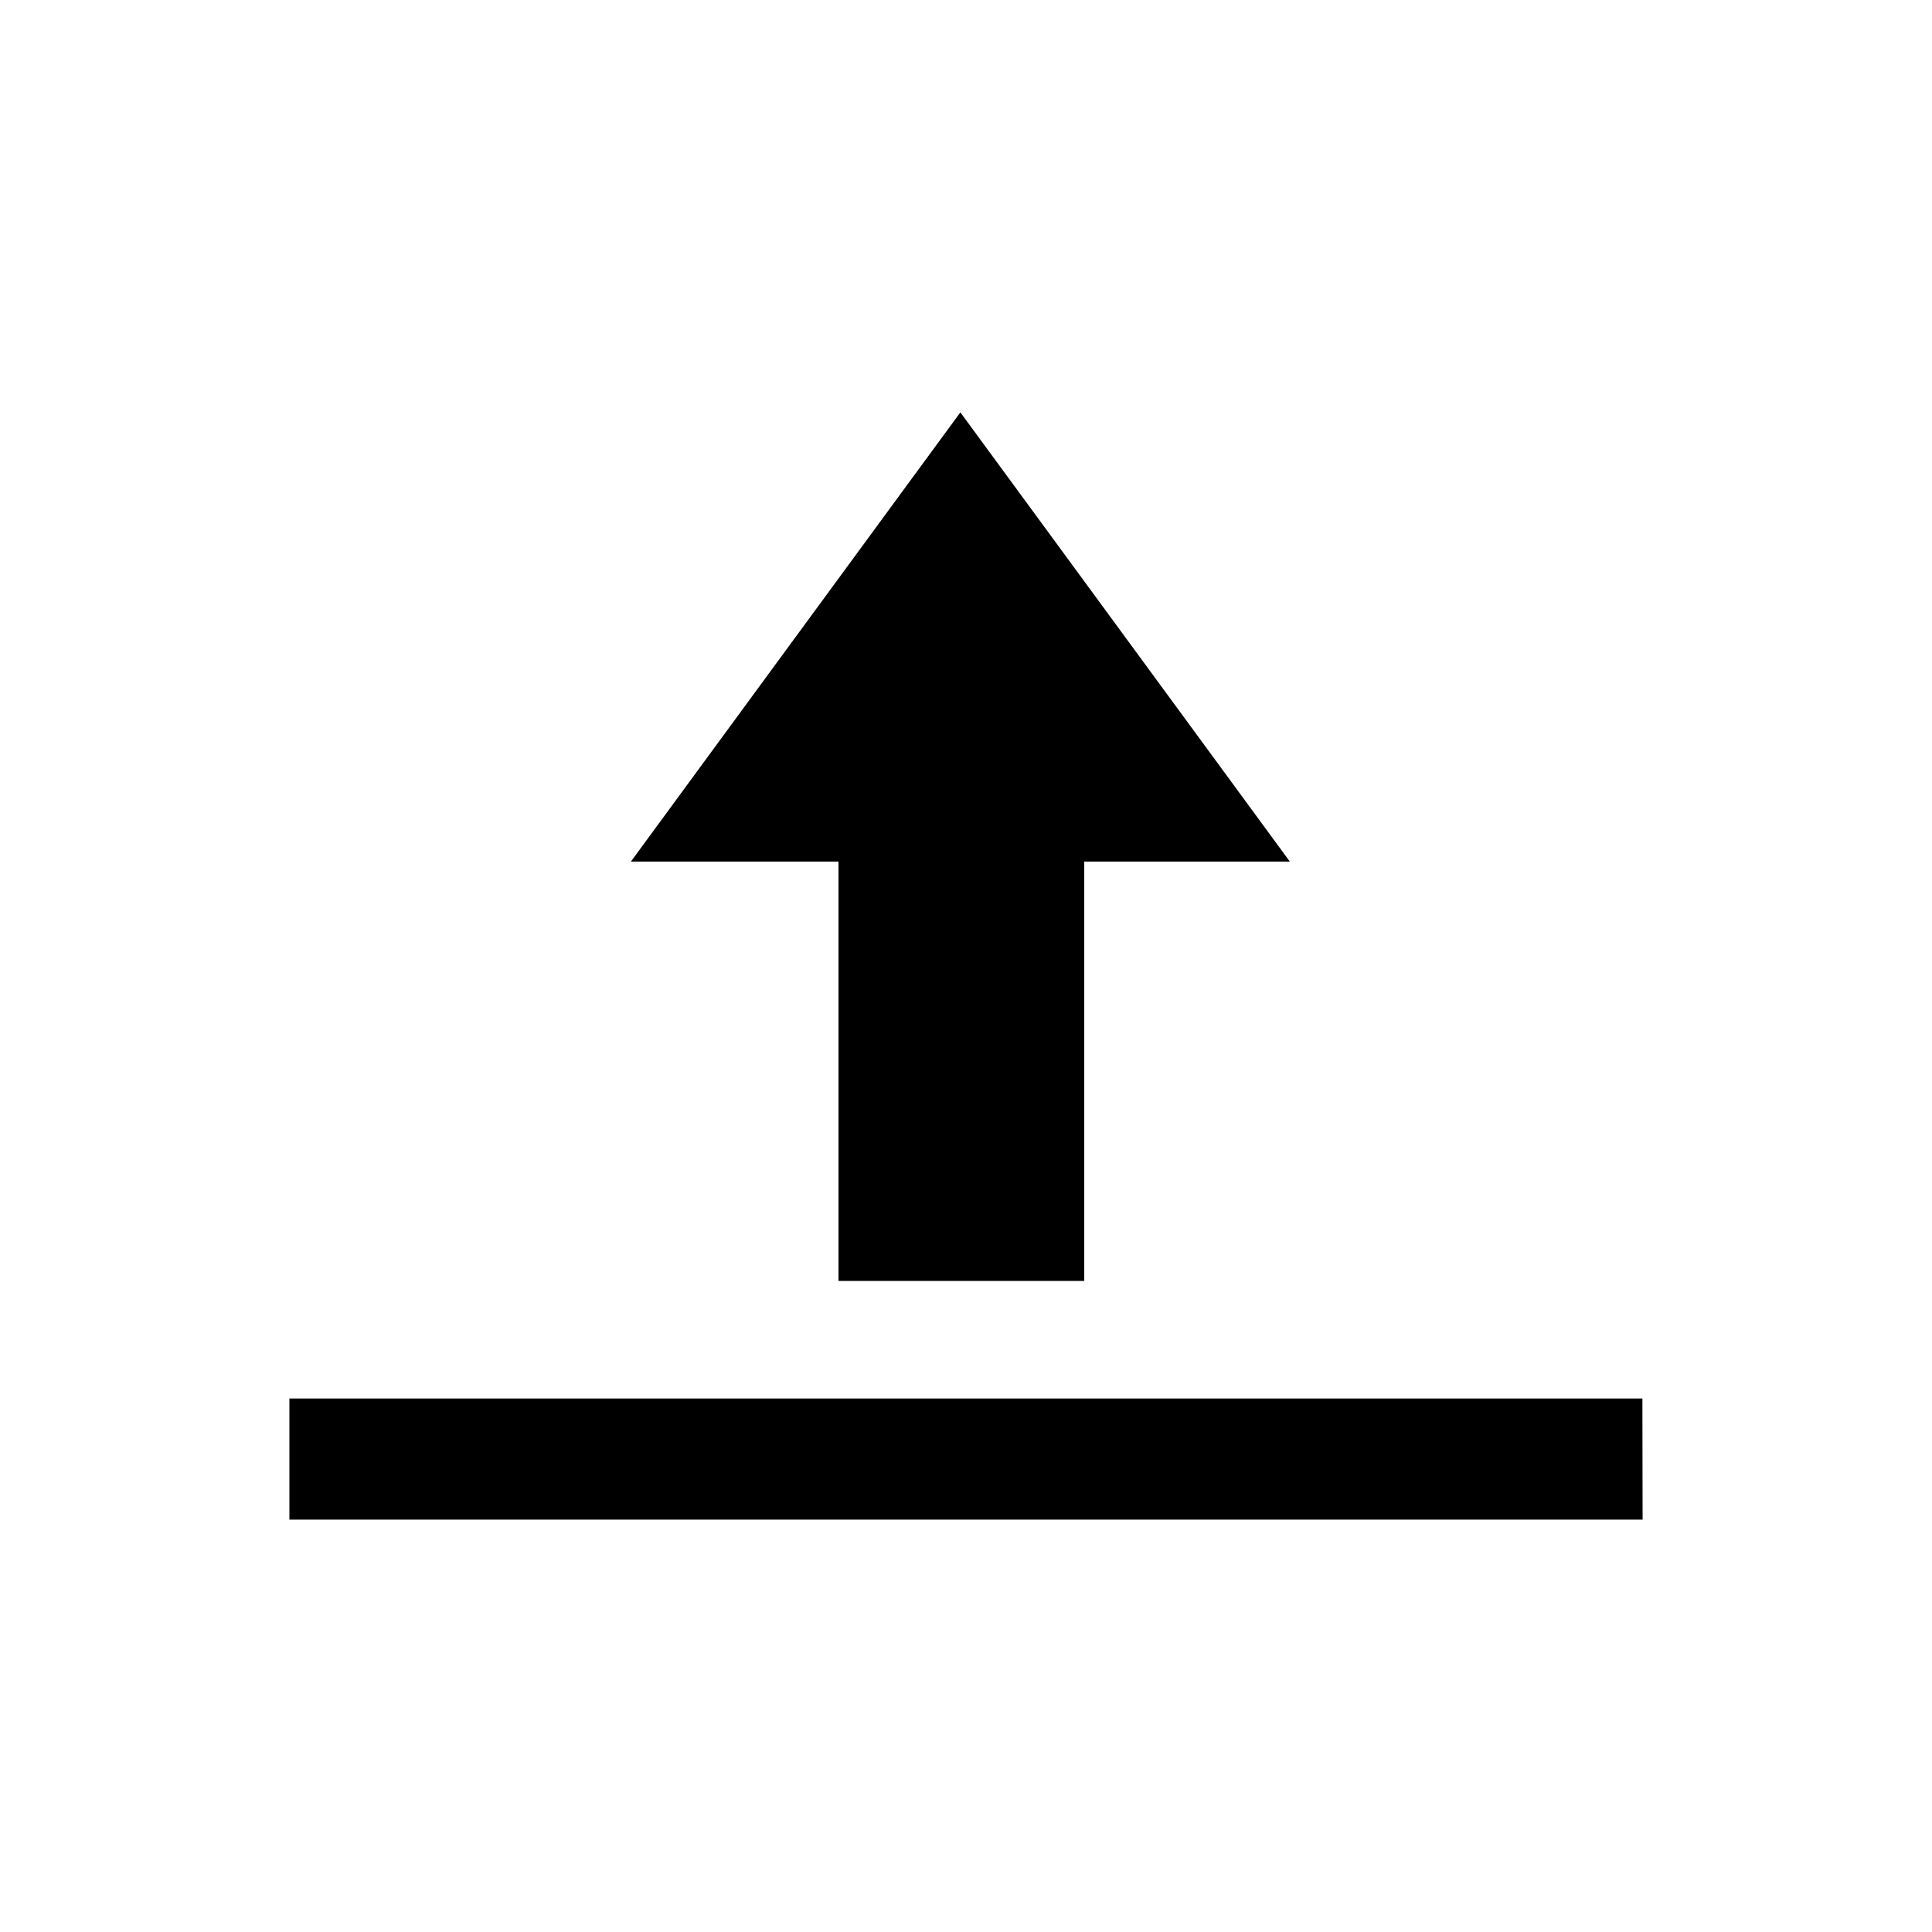
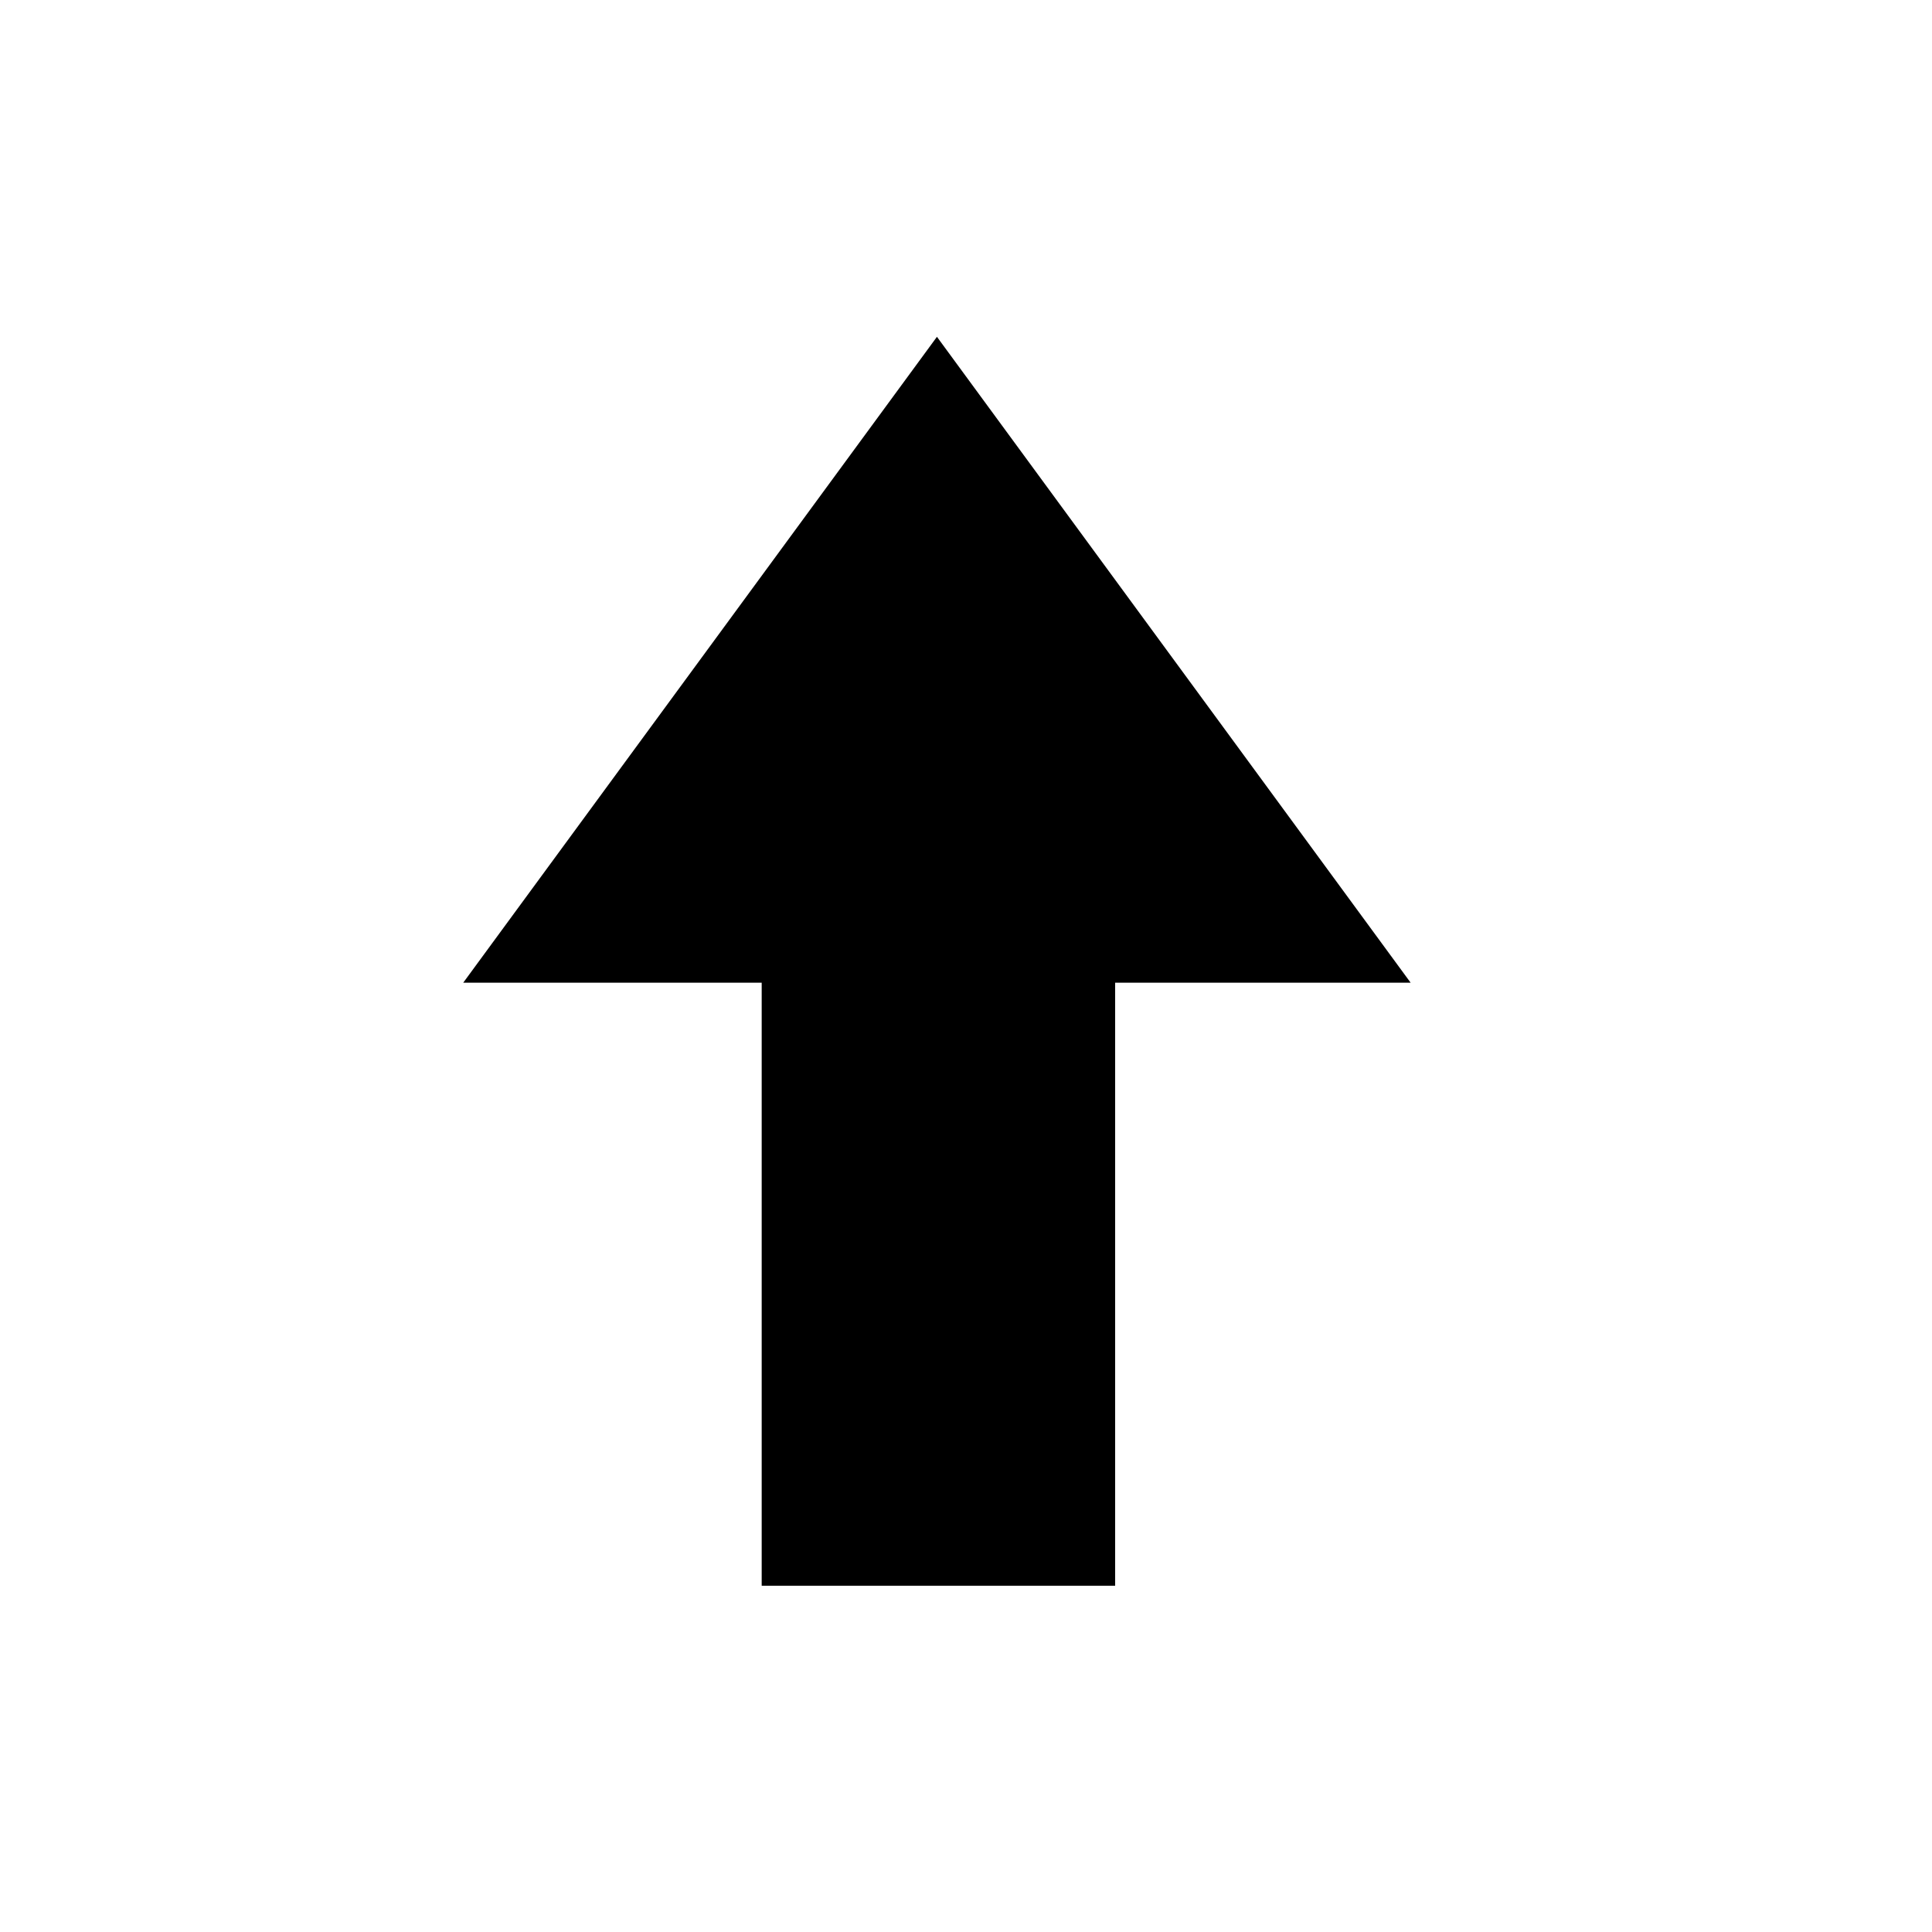
- <svg xmlns="http://www.w3.org/2000/svg" version="1.1" width="120" height="120" xml:space="preserve">
-   <g id="g12" transform="matrix(1.25,0,0,-1.25,0,120)">
-     <g transform="translate(47.72,75.51)" id="g672">
-       <path style="fill:#000000;fill-opacity:1;fill-rule:nonzero;stroke:none" d="M 0,0 16.37,-22.32 6.156,-22.32 6.156,-43.16 -6.056,-43.16 -6.056,-22.32 -16.37,-22.32 0,0 z M -33.34,-49 -33.34,-55.02 33.9,-55.02 33.89,-49 -33.34,-49 z" id="path674" />
+ <svg xmlns="http://www.w3.org/2000/svg" version="1.1" width="120" height="120" xml:space="preserve" id="svg2">
+   <defs id="defs9" />
+   <g id="g12" transform="matrix(-1.25,0,0,1.25,116.3901,-0.5877131)">
+     <g transform="translate(47.72,32.35)" id="g676">
+       <path style="fill:#000000;fill-opacity:1;fill-rule:nonzero;stroke:none" d="m -1.164,-15.144 -23.537,32.093 14.683,0 0,29.965 17.562,0 0,-29.965 14.83,0 z" id="path678" />
    </g>
  </g>
</svg>
